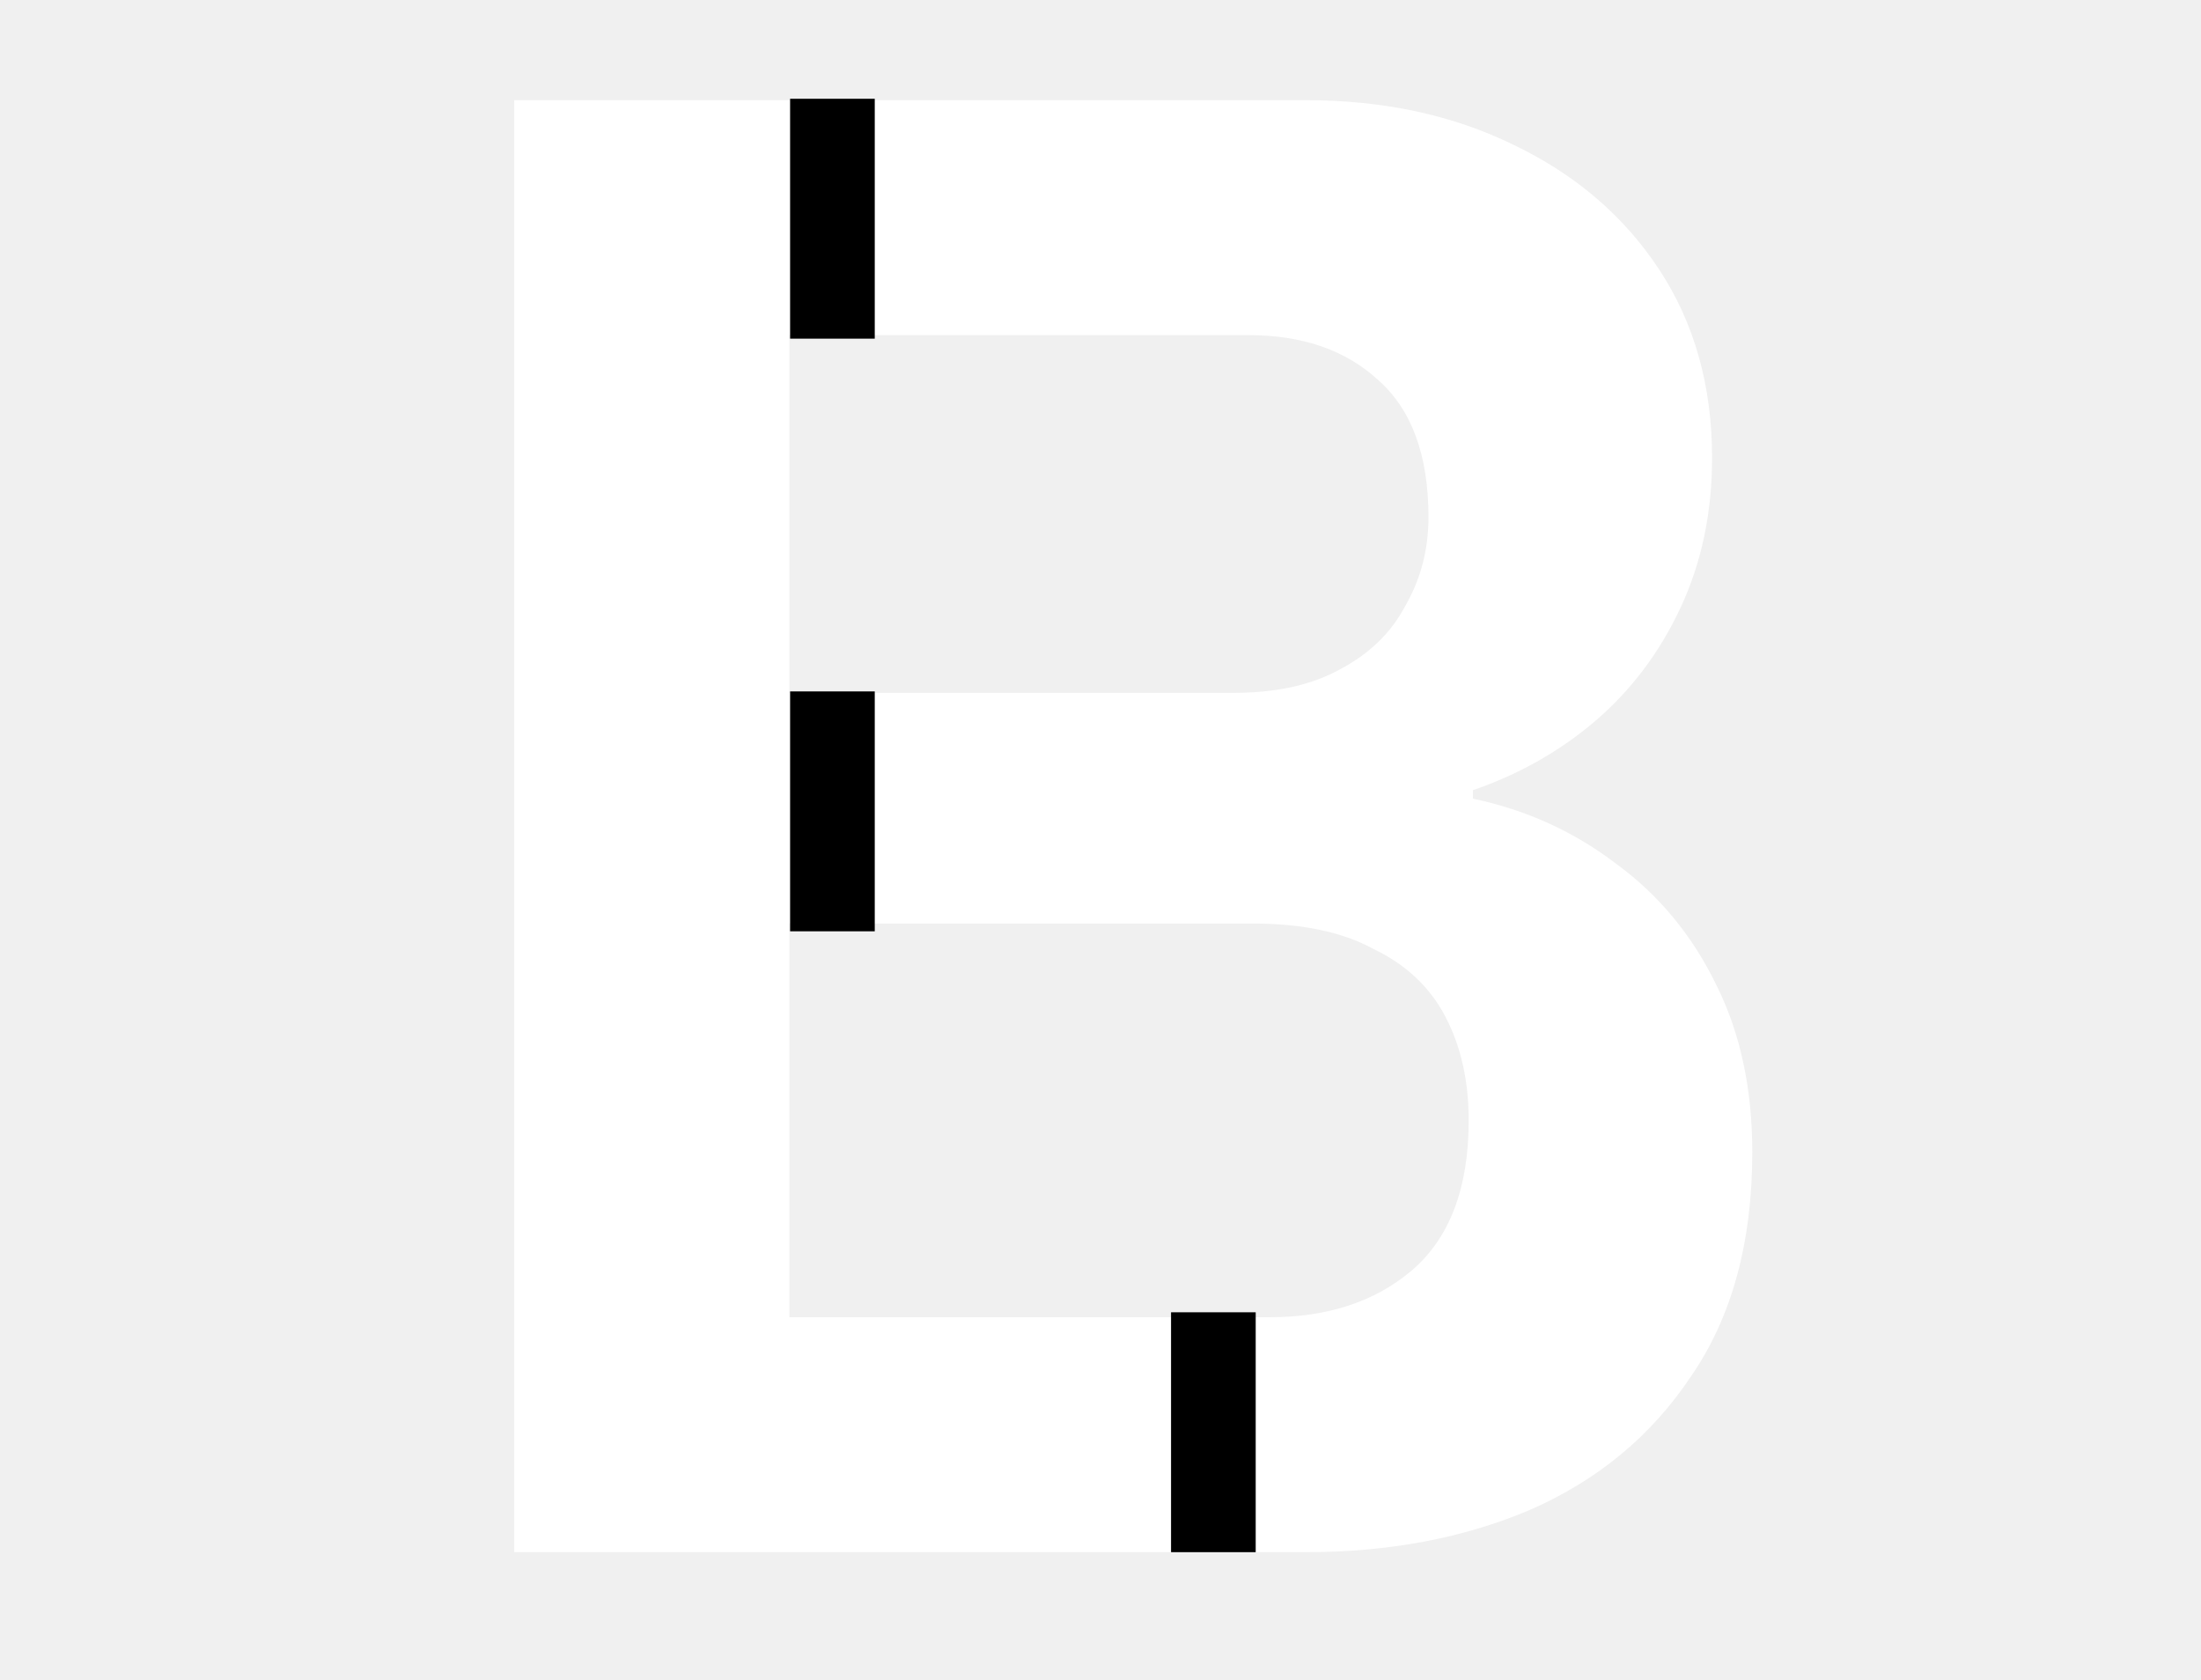
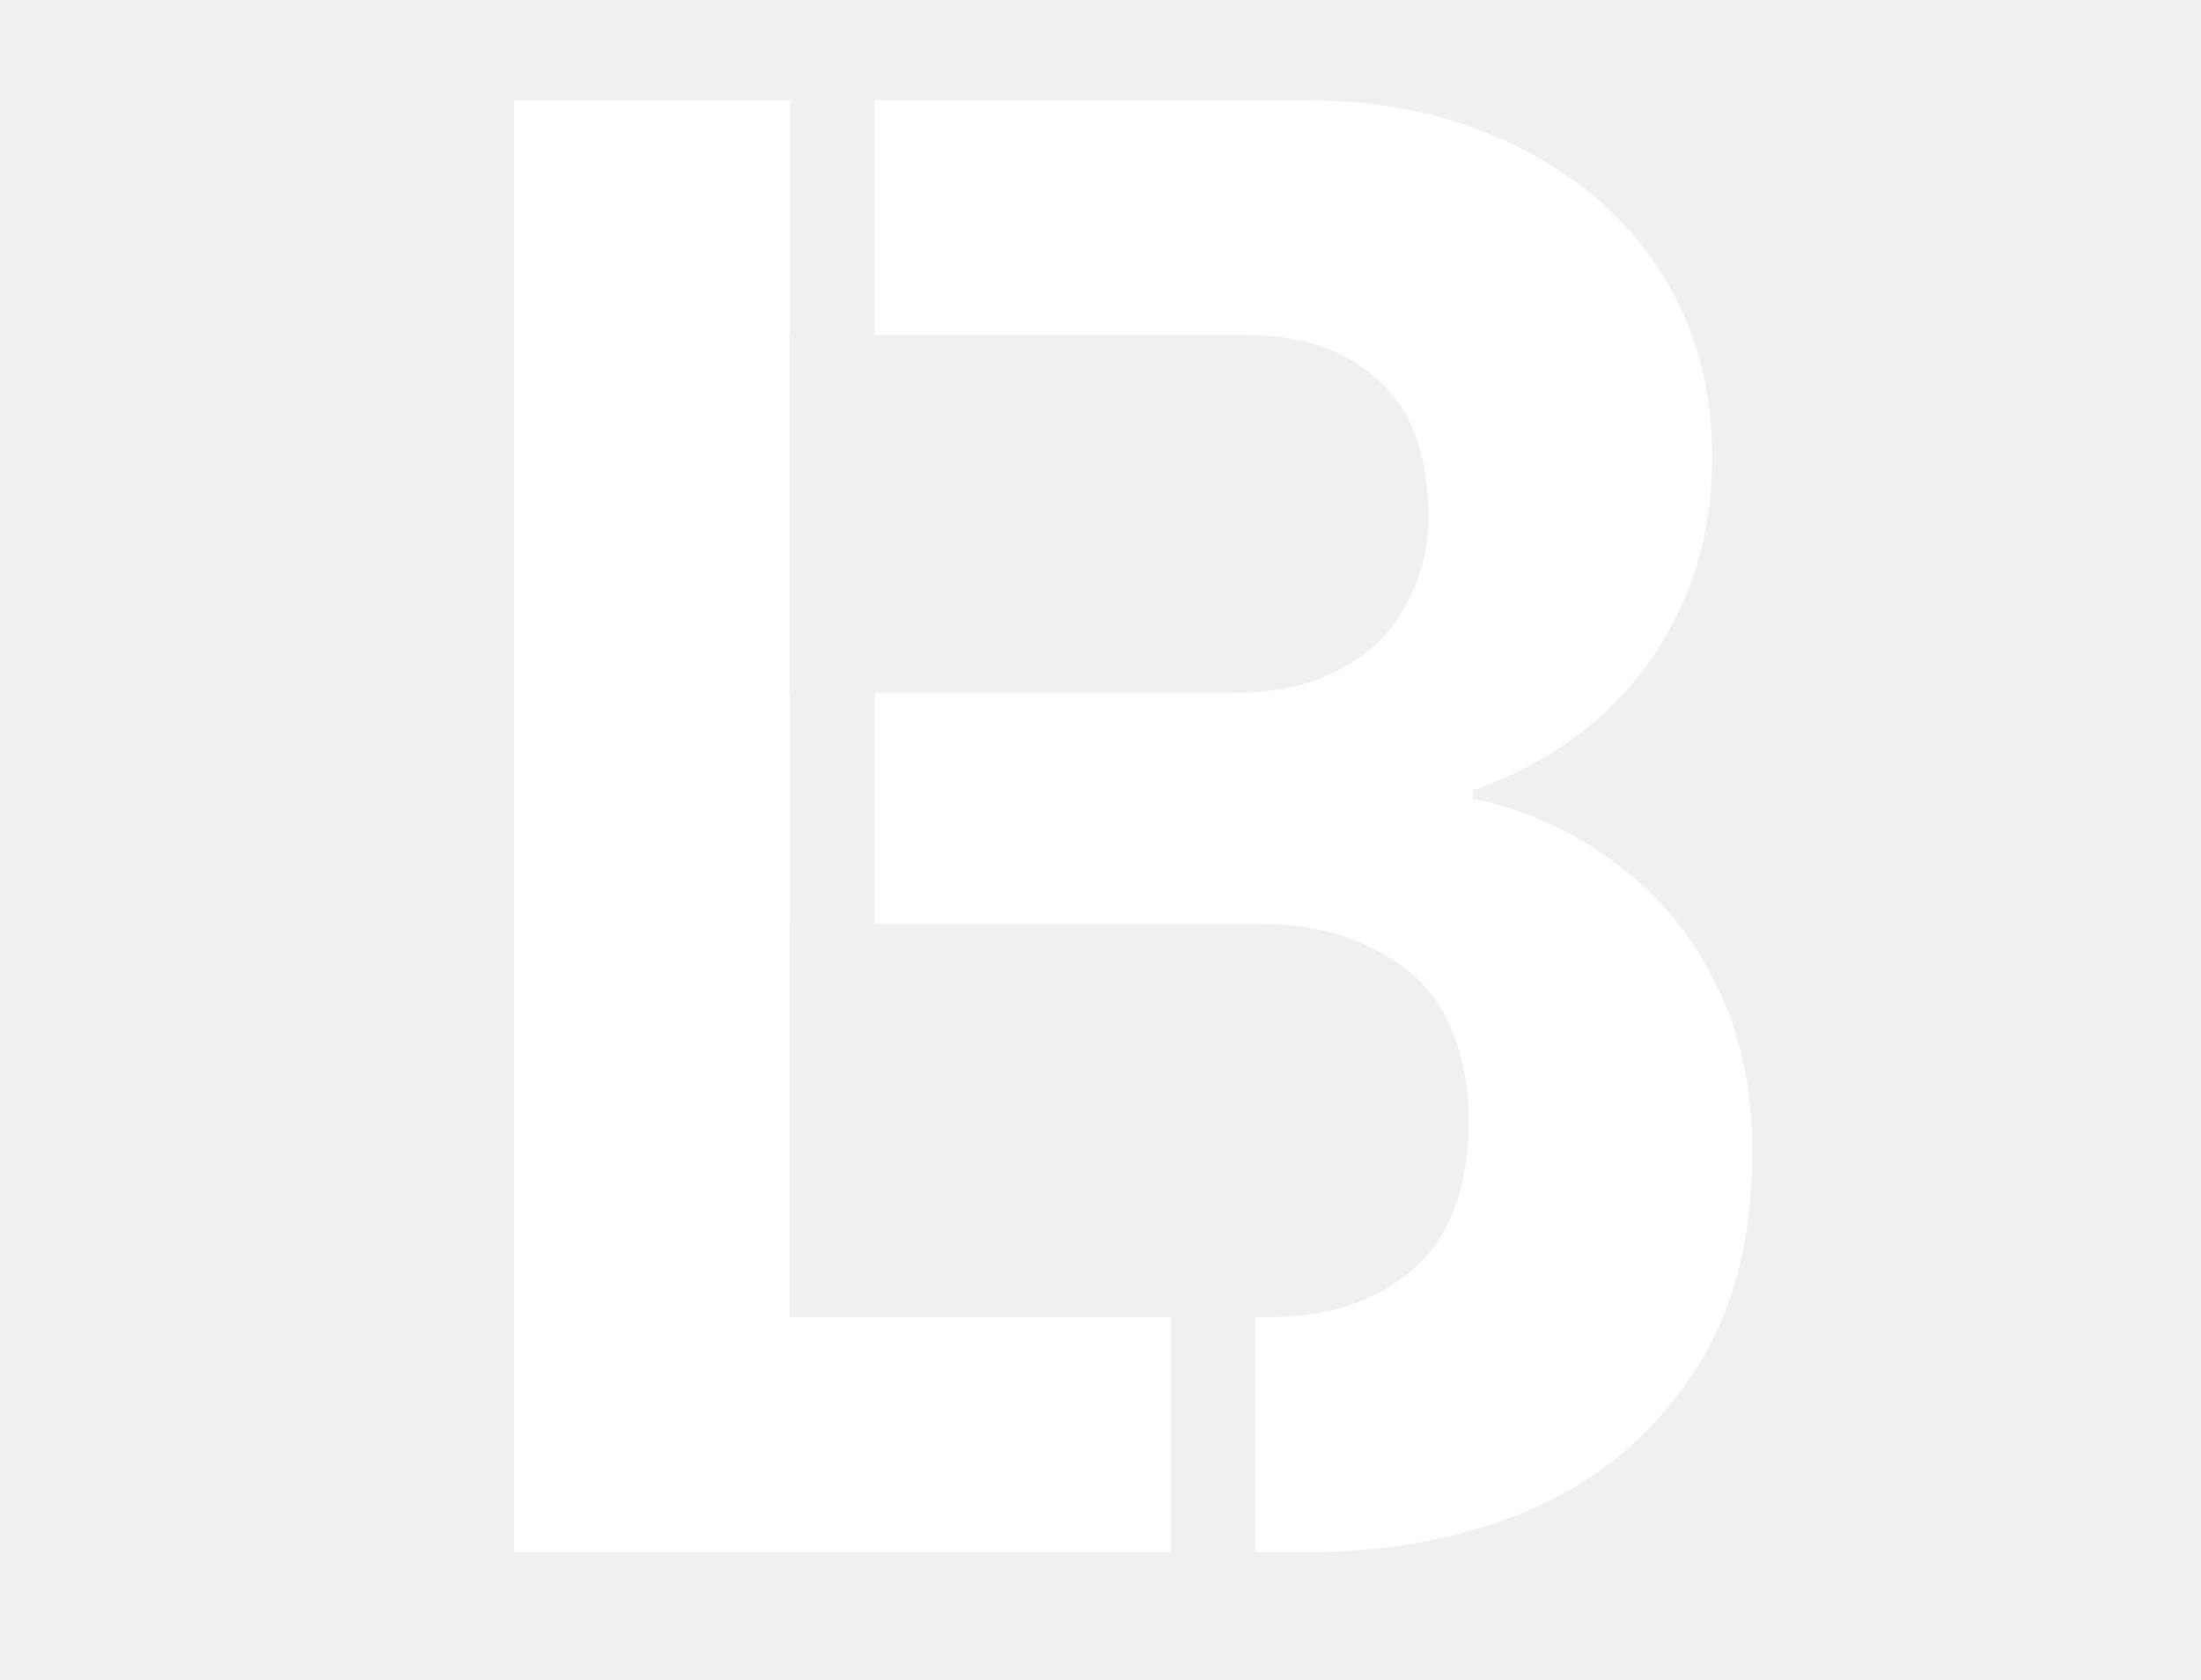
<svg xmlns="http://www.w3.org/2000/svg" width="156" height="119" viewBox="0 0 156 119" fill="none">
-   <path d="M36.446 110V7.1H92.546C98.046 7.1 102.946 8.15 107.246 10.25C111.646 12.35 115.096 15.3 117.596 19.1C120.096 22.9 121.346 27.35 121.346 32.45C121.346 36.35 120.596 39.9 119.096 43.1C117.596 46.3 115.546 49 112.946 51.2C110.446 53.3 107.596 54.9 104.396 56V56.6C108.196 57.4 111.596 58.95 114.596 61.25C117.596 63.45 119.946 66.3 121.646 69.8C123.346 73.2 124.196 77.15 124.196 81.65C124.196 88.05 122.746 93.35 119.846 97.55C117.046 101.75 113.246 104.9 108.446 107C103.746 109 98.446 110 92.546 110H36.446ZM55.946 93.35H89.996C94.096 93.35 97.446 92.25 100.046 90.05C102.746 87.75 104.096 84.2 104.096 79.4C104.096 76.6 103.546 74.15 102.446 72.05C101.346 69.95 99.646 68.35 97.346 67.25C95.146 66.05 92.296 65.45 88.796 65.45H55.946V93.35ZM55.946 49.1H87.446C90.446 49.1 92.946 48.55 94.946 47.45C97.046 46.35 98.596 44.85 99.596 42.95C100.696 41.05 101.246 38.95 101.246 36.65C101.246 32.25 100.046 29 97.646 26.9C95.346 24.8 92.296 23.75 88.496 23.75H55.946V49.1Z" fill="white" />
-   <line x1="59" y1="7" x2="59" y2="24" stroke="black" stroke-width="6" />
-   <line x1="59" y1="49" x2="59" y2="66" stroke="black" stroke-width="6" />
-   <line x1="86" y1="93" x2="86" y2="110" stroke="black" stroke-width="6" />
+   <mask id="cut-mask">
+     <rect width="100%" height="100%" fill="white" />
+     <line x1="59" y1="7" x2="59" y2="24" stroke="black" stroke-width="6" />
+     <line x1="59" y1="49" x2="59" y2="66" stroke="black" stroke-width="6" />
+     <line x1="86" y1="93" x2="86" y2="110" stroke="black" stroke-width="6" />
+   </mask>
+   <path d="M36.446 110V7.1H92.546C98.046 7.1 102.946 8.15 107.246 10.25C111.646 12.35 115.096 15.3 117.596 19.1C120.096 22.9 121.346 27.35 121.346 32.45C121.346 36.35 120.596 39.9 119.096 43.1C117.596 46.3 115.546 49 112.946 51.2C110.446 53.3 107.596 54.9 104.396 56V56.6C108.196 57.4 111.596 58.95 114.596 61.25C117.596 63.45 119.946 66.3 121.646 69.8C123.346 73.2 124.196 77.15 124.196 81.65C124.196 88.05 122.746 93.35 119.846 97.55C117.046 101.75 113.246 104.9 108.446 107C103.746 109 98.446 110 92.546 110H36.446ZM55.946 93.35H89.996C94.096 93.35 97.446 92.25 100.046 90.05C102.746 87.75 104.096 84.2 104.096 79.4C104.096 76.6 103.546 74.15 102.446 72.05C101.346 69.95 99.646 68.35 97.346 67.25C95.146 66.05 92.296 65.45 88.796 65.45H55.946V93.35ZM55.946 49.1H87.446C90.446 49.1 92.946 48.55 94.946 47.45C97.046 46.35 98.596 44.85 99.596 42.95C100.696 41.05 101.246 38.95 101.246 36.65C101.246 32.25 100.046 29 97.646 26.9C95.346 24.8 92.296 23.75 88.496 23.75H55.946V49.1Z" fill="white" mask="url(#cut-mask)" />
</svg>
